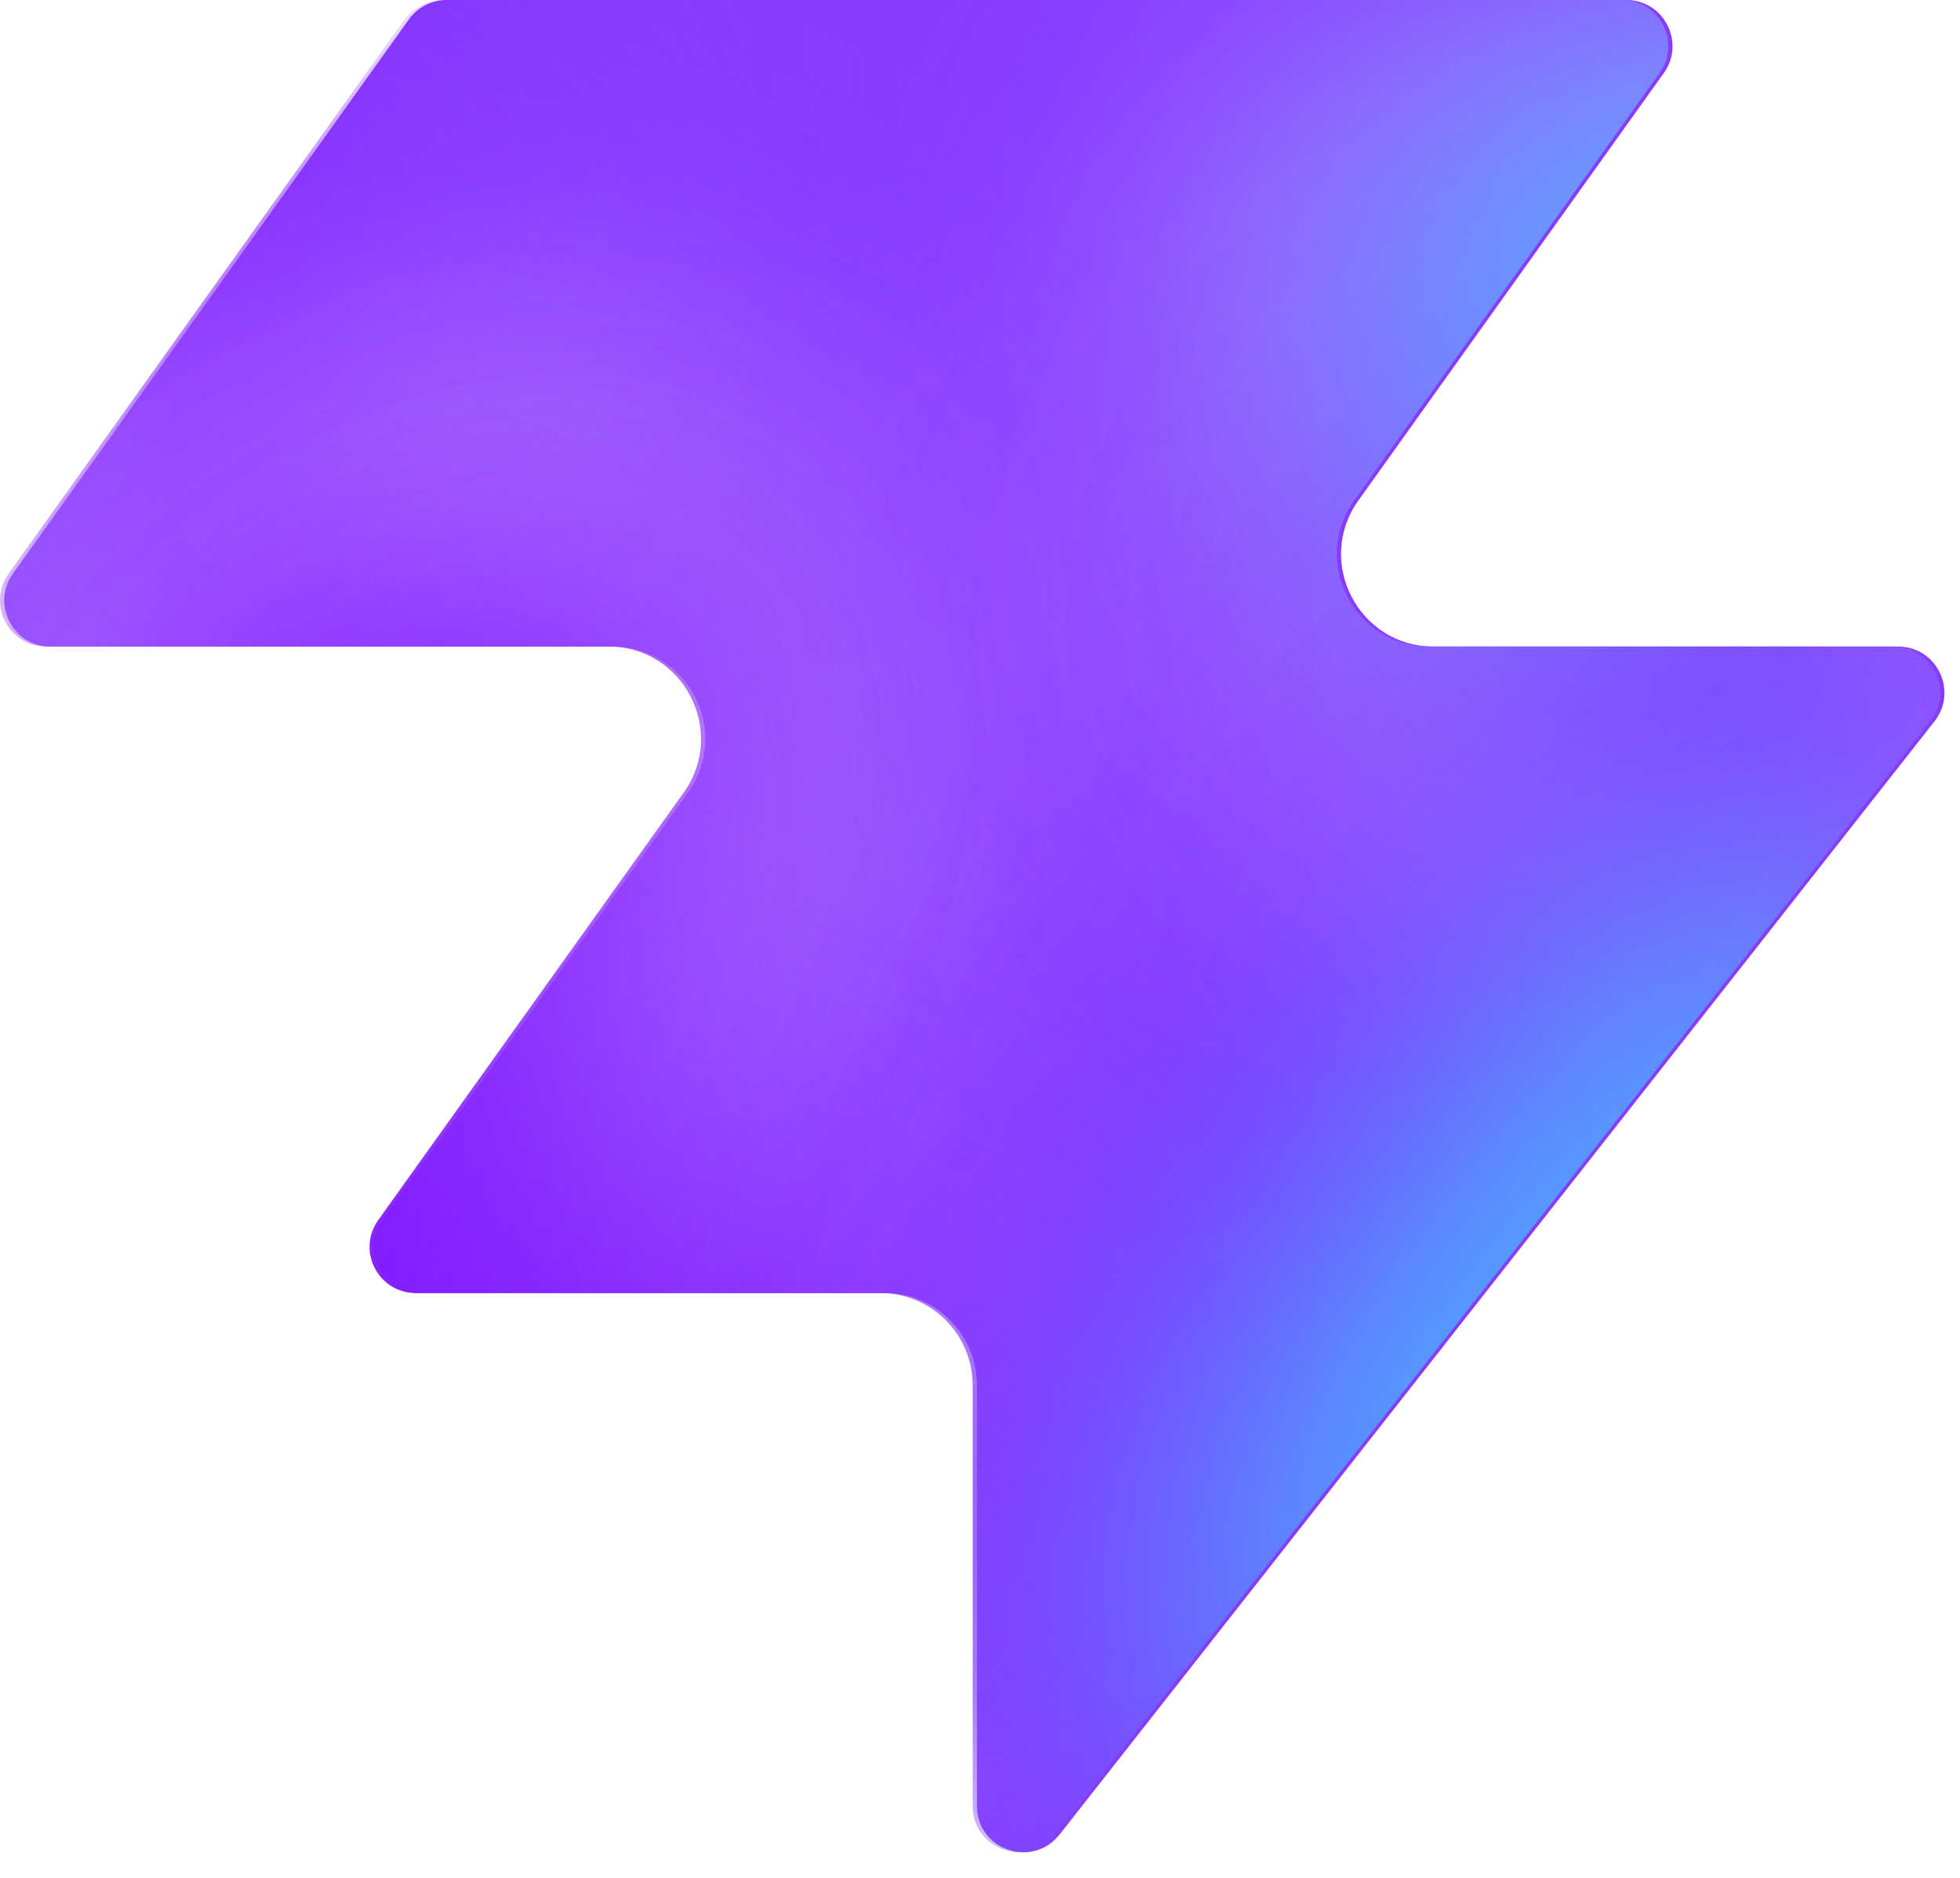
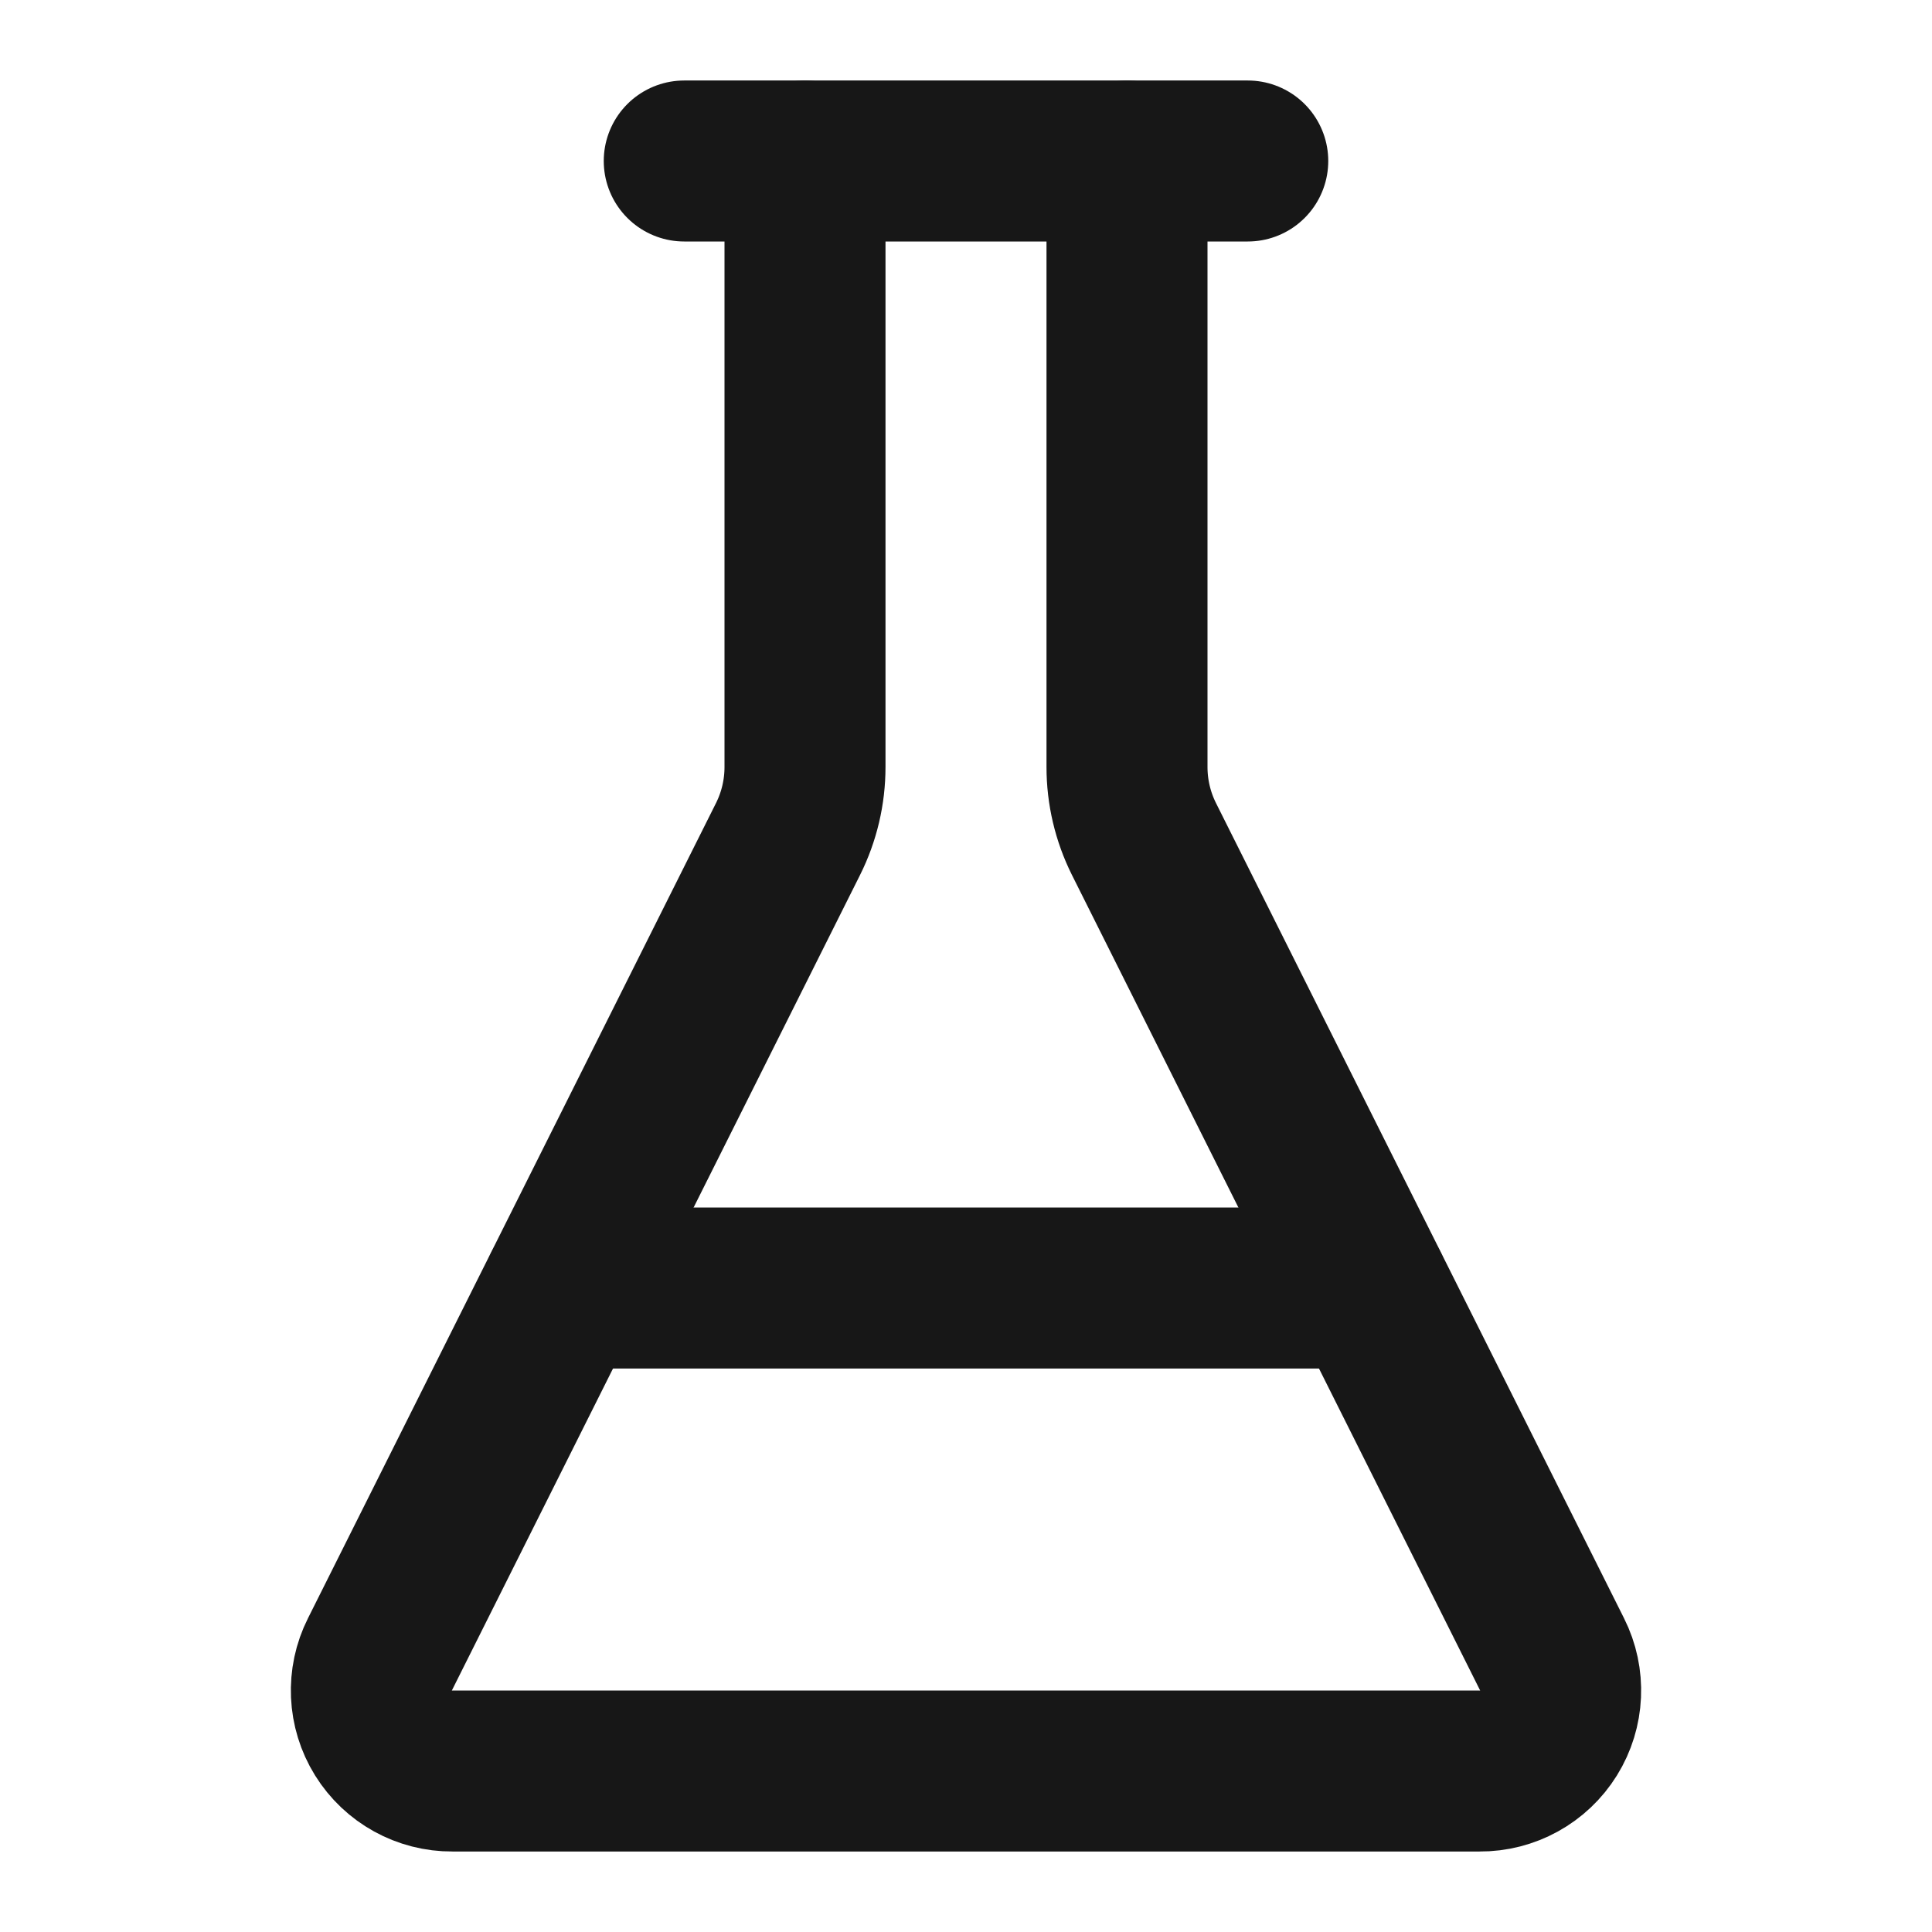
- <svg xmlns="http://www.w3.org/2000/svg" width="48" height="46" fill="none" viewBox="0 0 48 46">
-   <path fill="#863bff" d="M25.946 44.938c-.664.845-2.021.375-2.021-.698V33.937a2.26 2.26 0 0 0-2.262-2.262H10.287c-.92 0-1.456-1.04-.92-1.788l7.48-10.471c1.07-1.497 0-3.578-1.842-3.578H1.237c-.92 0-1.456-1.04-.92-1.788L10.013.474c.214-.297.556-.474.92-.474h28.894c.92 0 1.456 1.04.92 1.788l-7.48 10.471c-1.07 1.498 0 3.579 1.842 3.579h11.377c.943 0 1.473 1.088.89 1.83L25.947 44.94z" style="fill:#863bff;fill:color(display-p3 .525 .23 1);fill-opacity:1" />
-   <mask id="a" width="48" height="46" x="0" y="0" maskUnits="userSpaceOnUse" style="mask-type:alpha">
-     <path fill="#000" d="M25.842 44.938c-.664.844-2.021.375-2.021-.698V33.937a2.26 2.26 0 0 0-2.262-2.262H10.183c-.92 0-1.456-1.04-.92-1.788l7.48-10.471c1.07-1.498 0-3.579-1.842-3.579H1.133c-.92 0-1.456-1.04-.92-1.787L9.91.473c.214-.297.556-.474.92-.474h28.894c.92 0 1.456 1.04.92 1.788l-7.48 10.471c-1.07 1.498 0 3.578 1.842 3.578h11.377c.943 0 1.473 1.088.89 1.832L25.843 44.94z" style="fill:#000;fill-opacity:1" />
-   </mask>
-   <g mask="url(#a)">
-     <g filter="url(#b)">
-       <ellipse cx="5.508" cy="14.704" fill="#ede6ff" rx="5.508" ry="14.704" style="fill:#ede6ff;fill:color(display-p3 .927 .903 1);fill-opacity:1" transform="matrix(.00324 1 1 -.00324 -4.47 31.516)" />
-     </g>
-     <g filter="url(#c)">
-       <ellipse cx="10.399" cy="29.851" fill="#ede6ff" rx="10.399" ry="29.851" style="fill:#ede6ff;fill:color(display-p3 .927 .903 1);fill-opacity:1" transform="matrix(.00324 1 1 -.00324 -39.328 7.883)" />
-     </g>
-     <g filter="url(#d)">
-       <ellipse cx="5.508" cy="30.487" fill="#7e14ff" rx="5.508" ry="30.487" style="fill:#7e14ff;fill:color(display-p3 .492 .077 1);fill-opacity:1" transform="rotate(89.814 -25.913 -14.639)scale(1 -1)" />
-     </g>
-     <g filter="url(#e)">
-       <ellipse cx="5.508" cy="30.599" fill="#7e14ff" rx="5.508" ry="30.599" style="fill:#7e14ff;fill:color(display-p3 .492 .077 1);fill-opacity:1" transform="rotate(89.814 -32.644 -3.334)scale(1 -1)" />
-     </g>
-     <g filter="url(#f)">
-       <ellipse cx="5.508" cy="30.599" fill="#7e14ff" rx="5.508" ry="30.599" style="fill:#7e14ff;fill:color(display-p3 .492 .077 1);fill-opacity:1" transform="matrix(.00324 1 1 -.00324 -34.34 30.47)" />
-     </g>
-     <g filter="url(#g)">
-       <ellipse cx="14.072" cy="22.078" fill="#ede6ff" rx="14.072" ry="22.078" style="fill:#ede6ff;fill:color(display-p3 .927 .903 1);fill-opacity:1" transform="rotate(93.35 24.506 48.493)scale(-1 1)" />
-     </g>
-     <g filter="url(#h)">
-       <ellipse cx="3.47" cy="21.501" fill="#7e14ff" rx="3.47" ry="21.501" style="fill:#7e14ff;fill:color(display-p3 .492 .077 1);fill-opacity:1" transform="rotate(89.009 28.708 47.59)scale(-1 1)" />
-     </g>
-     <g filter="url(#i)">
-       <ellipse cx="3.47" cy="21.501" fill="#7e14ff" rx="3.47" ry="21.501" style="fill:#7e14ff;fill:color(display-p3 .492 .077 1);fill-opacity:1" transform="rotate(89.009 28.708 47.59)scale(-1 1)" />
-     </g>
-     <g filter="url(#j)">
-       <ellipse cx=".387" cy="8.972" fill="#7e14ff" rx="4.407" ry="29.108" style="fill:#7e14ff;fill:color(display-p3 .492 .077 1);fill-opacity:1" transform="rotate(39.51 .387 8.972)" />
-     </g>
-     <g filter="url(#k)">
-       <ellipse cx="47.523" cy="-6.092" fill="#7e14ff" rx="4.407" ry="29.108" style="fill:#7e14ff;fill:color(display-p3 .492 .077 1);fill-opacity:1" transform="rotate(37.892 47.523 -6.092)" />
-     </g>
-     <g filter="url(#l)">
-       <ellipse cx="41.412" cy="6.333" fill="#47bfff" rx="5.971" ry="9.665" style="fill:#47bfff;fill:color(display-p3 .28 .748 1);fill-opacity:1" transform="rotate(37.892 41.412 6.333)" />
-     </g>
-     <g filter="url(#m)">
-       <ellipse cx="-1.879" cy="38.332" fill="#7e14ff" rx="4.407" ry="29.108" style="fill:#7e14ff;fill:color(display-p3 .492 .077 1);fill-opacity:1" transform="rotate(37.892 -1.88 38.332)" />
-     </g>
-     <g filter="url(#n)">
-       <ellipse cx="-1.879" cy="38.332" fill="#7e14ff" rx="4.407" ry="29.108" style="fill:#7e14ff;fill:color(display-p3 .492 .077 1);fill-opacity:1" transform="rotate(37.892 -1.88 38.332)" />
-     </g>
-     <g filter="url(#o)">
-       <ellipse cx="35.651" cy="29.907" fill="#7e14ff" rx="4.407" ry="29.108" style="fill:#7e14ff;fill:color(display-p3 .492 .077 1);fill-opacity:1" transform="rotate(37.892 35.651 29.907)" />
-     </g>
-     <g filter="url(#p)">
-       <ellipse cx="38.418" cy="32.4" fill="#47bfff" rx="5.971" ry="15.297" style="fill:#47bfff;fill:color(display-p3 .28 .748 1);fill-opacity:1" transform="rotate(37.892 38.418 32.4)" />
-     </g>
-   </g>
-   <defs>
-     <filter id="b" width="60.045" height="41.654" x="-19.77" y="16.149" color-interpolation-filters="sRGB" filterUnits="userSpaceOnUse">
-       <feFlood flood-opacity="0" result="BackgroundImageFix" />
-       <feBlend in="SourceGraphic" in2="BackgroundImageFix" result="shape" />
-       <feGaussianBlur result="effect1_foregroundBlur_2002_17158" stdDeviation="7.659" />
-     </filter>
-     <filter id="c" width="90.34" height="51.437" x="-54.613" y="-7.533" color-interpolation-filters="sRGB" filterUnits="userSpaceOnUse">
-       <feFlood flood-opacity="0" result="BackgroundImageFix" />
-       <feBlend in="SourceGraphic" in2="BackgroundImageFix" result="shape" />
-       <feGaussianBlur result="effect1_foregroundBlur_2002_17158" stdDeviation="7.659" />
-     </filter>
-     <filter id="d" width="79.355" height="29.4" x="-49.64" y="2.03" color-interpolation-filters="sRGB" filterUnits="userSpaceOnUse">
-       <feFlood flood-opacity="0" result="BackgroundImageFix" />
-       <feBlend in="SourceGraphic" in2="BackgroundImageFix" result="shape" />
-       <feGaussianBlur result="effect1_foregroundBlur_2002_17158" stdDeviation="4.596" />
-     </filter>
-     <filter id="e" width="79.579" height="29.4" x="-45.045" y="20.029" color-interpolation-filters="sRGB" filterUnits="userSpaceOnUse">
-       <feFlood flood-opacity="0" result="BackgroundImageFix" />
-       <feBlend in="SourceGraphic" in2="BackgroundImageFix" result="shape" />
-       <feGaussianBlur result="effect1_foregroundBlur_2002_17158" stdDeviation="4.596" />
-     </filter>
-     <filter id="f" width="79.579" height="29.4" x="-43.513" y="21.178" color-interpolation-filters="sRGB" filterUnits="userSpaceOnUse">
-       <feFlood flood-opacity="0" result="BackgroundImageFix" />
-       <feBlend in="SourceGraphic" in2="BackgroundImageFix" result="shape" />
-       <feGaussianBlur result="effect1_foregroundBlur_2002_17158" stdDeviation="4.596" />
-     </filter>
-     <filter id="g" width="74.749" height="58.852" x="15.756" y="-17.901" color-interpolation-filters="sRGB" filterUnits="userSpaceOnUse">
-       <feFlood flood-opacity="0" result="BackgroundImageFix" />
-       <feBlend in="SourceGraphic" in2="BackgroundImageFix" result="shape" />
-       <feGaussianBlur result="effect1_foregroundBlur_2002_17158" stdDeviation="7.659" />
-     </filter>
-     <filter id="h" width="61.377" height="25.362" x="23.548" y="2.284" color-interpolation-filters="sRGB" filterUnits="userSpaceOnUse">
-       <feFlood flood-opacity="0" result="BackgroundImageFix" />
-       <feBlend in="SourceGraphic" in2="BackgroundImageFix" result="shape" />
-       <feGaussianBlur result="effect1_foregroundBlur_2002_17158" stdDeviation="4.596" />
-     </filter>
-     <filter id="i" width="61.377" height="25.362" x="23.548" y="2.284" color-interpolation-filters="sRGB" filterUnits="userSpaceOnUse">
-       <feFlood flood-opacity="0" result="BackgroundImageFix" />
-       <feBlend in="SourceGraphic" in2="BackgroundImageFix" result="shape" />
-       <feGaussianBlur result="effect1_foregroundBlur_2002_17158" stdDeviation="4.596" />
-     </filter>
-     <filter id="j" width="56.045" height="63.649" x="-27.636" y="-22.853" color-interpolation-filters="sRGB" filterUnits="userSpaceOnUse">
-       <feFlood flood-opacity="0" result="BackgroundImageFix" />
-       <feBlend in="SourceGraphic" in2="BackgroundImageFix" result="shape" />
-       <feGaussianBlur result="effect1_foregroundBlur_2002_17158" stdDeviation="4.596" />
-     </filter>
-     <filter id="k" width="54.814" height="64.646" x="20.116" y="-38.415" color-interpolation-filters="sRGB" filterUnits="userSpaceOnUse">
-       <feFlood flood-opacity="0" result="BackgroundImageFix" />
-       <feBlend in="SourceGraphic" in2="BackgroundImageFix" result="shape" />
-       <feGaussianBlur result="effect1_foregroundBlur_2002_17158" stdDeviation="4.596" />
-     </filter>
-     <filter id="l" width="33.541" height="35.313" x="24.641" y="-11.323" color-interpolation-filters="sRGB" filterUnits="userSpaceOnUse">
-       <feFlood flood-opacity="0" result="BackgroundImageFix" />
-       <feBlend in="SourceGraphic" in2="BackgroundImageFix" result="shape" />
-       <feGaussianBlur result="effect1_foregroundBlur_2002_17158" stdDeviation="4.596" />
-     </filter>
-     <filter id="m" width="54.814" height="64.646" x="-29.286" y="6.009" color-interpolation-filters="sRGB" filterUnits="userSpaceOnUse">
-       <feFlood flood-opacity="0" result="BackgroundImageFix" />
-       <feBlend in="SourceGraphic" in2="BackgroundImageFix" result="shape" />
-       <feGaussianBlur result="effect1_foregroundBlur_2002_17158" stdDeviation="4.596" />
-     </filter>
-     <filter id="n" width="54.814" height="64.646" x="-29.286" y="6.009" color-interpolation-filters="sRGB" filterUnits="userSpaceOnUse">
-       <feFlood flood-opacity="0" result="BackgroundImageFix" />
-       <feBlend in="SourceGraphic" in2="BackgroundImageFix" result="shape" />
-       <feGaussianBlur result="effect1_foregroundBlur_2002_17158" stdDeviation="4.596" />
-     </filter>
-     <filter id="o" width="54.814" height="64.646" x="8.244" y="-2.416" color-interpolation-filters="sRGB" filterUnits="userSpaceOnUse">
-       <feFlood flood-opacity="0" result="BackgroundImageFix" />
-       <feBlend in="SourceGraphic" in2="BackgroundImageFix" result="shape" />
-       <feGaussianBlur result="effect1_foregroundBlur_2002_17158" stdDeviation="4.596" />
-     </filter>
-     <filter id="p" width="39.409" height="43.623" x="18.713" y="10.588" color-interpolation-filters="sRGB" filterUnits="userSpaceOnUse">
-       <feFlood flood-opacity="0" result="BackgroundImageFix" />
-       <feBlend in="SourceGraphic" in2="BackgroundImageFix" result="shape" />
-       <feGaussianBlur result="effect1_foregroundBlur_2002_17158" stdDeviation="4.596" />
-     </filter>
-   </defs>
+ <svg xmlns="http://www.w3.org/2000/svg" width="32" height="32" viewBox="0 0 24 24" fill="none" stroke="#171717" stroke-width="2" stroke-linecap="round" stroke-linejoin="round">
+   <path d="M10 2v7.527a2 2 0 0 1-.211.896L4.72 20.55a1 1 0 0 0 .9 1.45h12.76a1 1 0 0 0 .9-1.45l-5.069-10.127A2 2 0 0 1 14 9.527V2" />
+   <path d="M8.5 2h7" />
+   <path d="M7 16h10" />
</svg>
